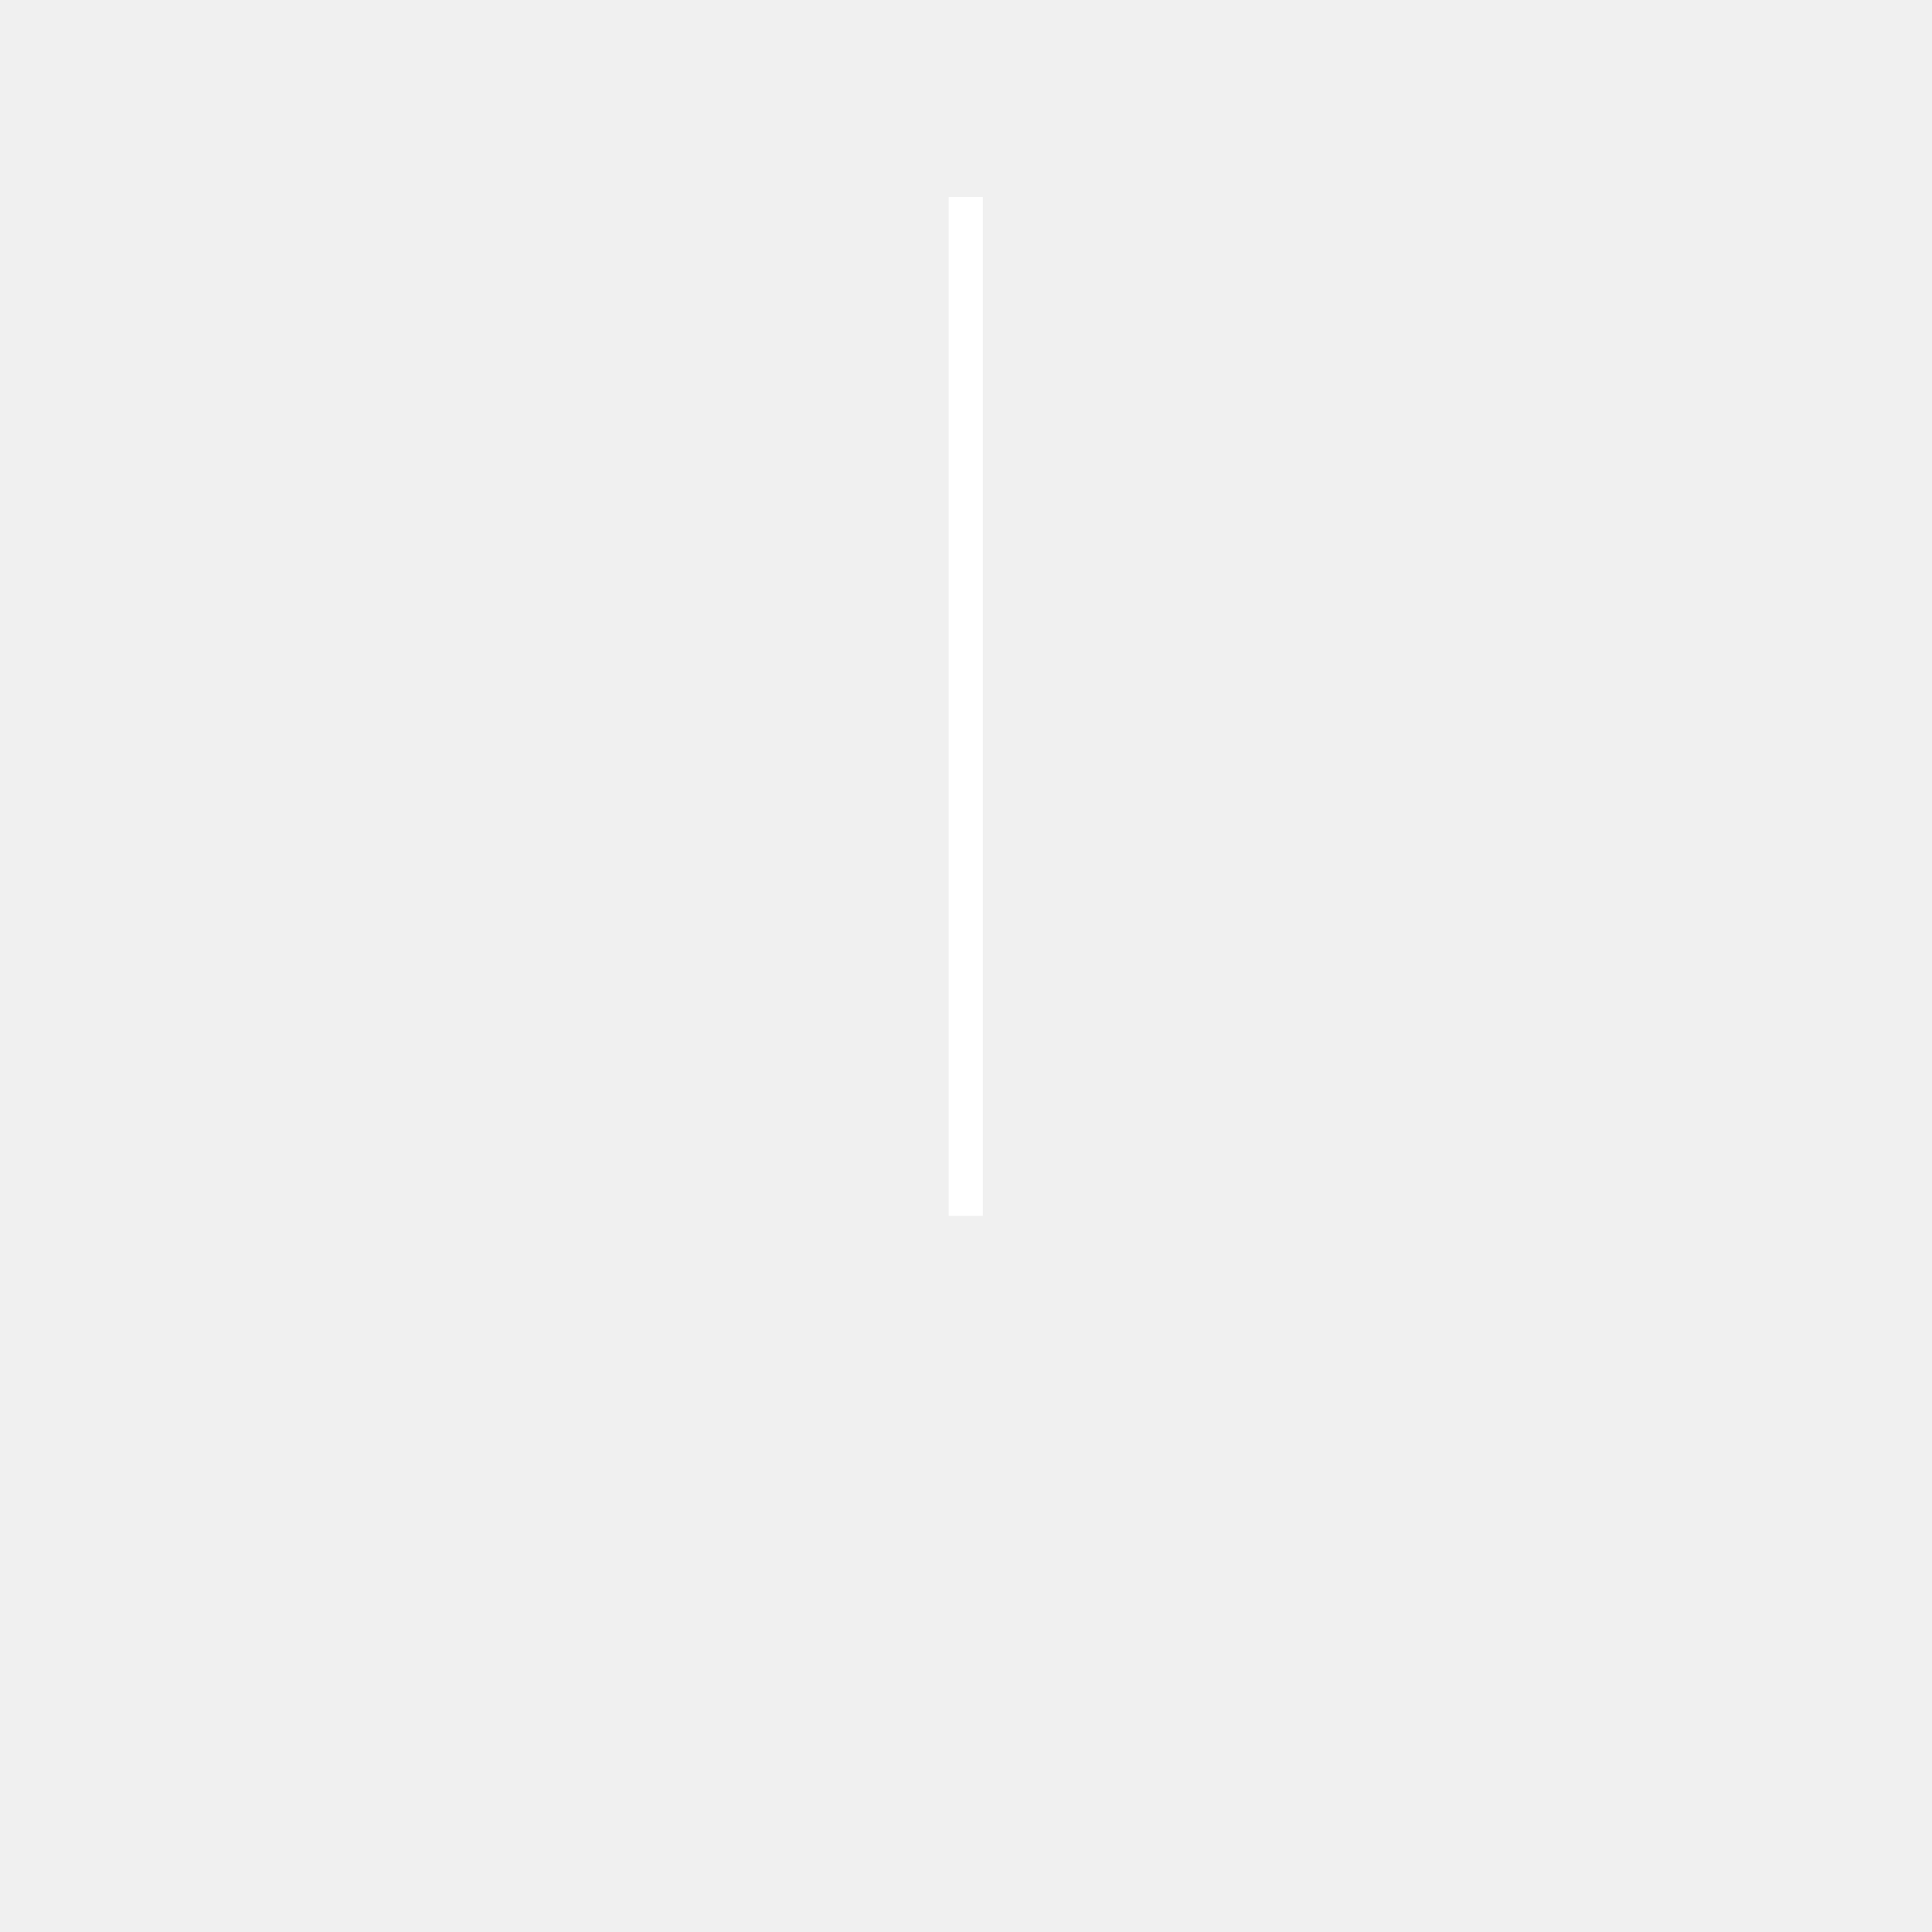
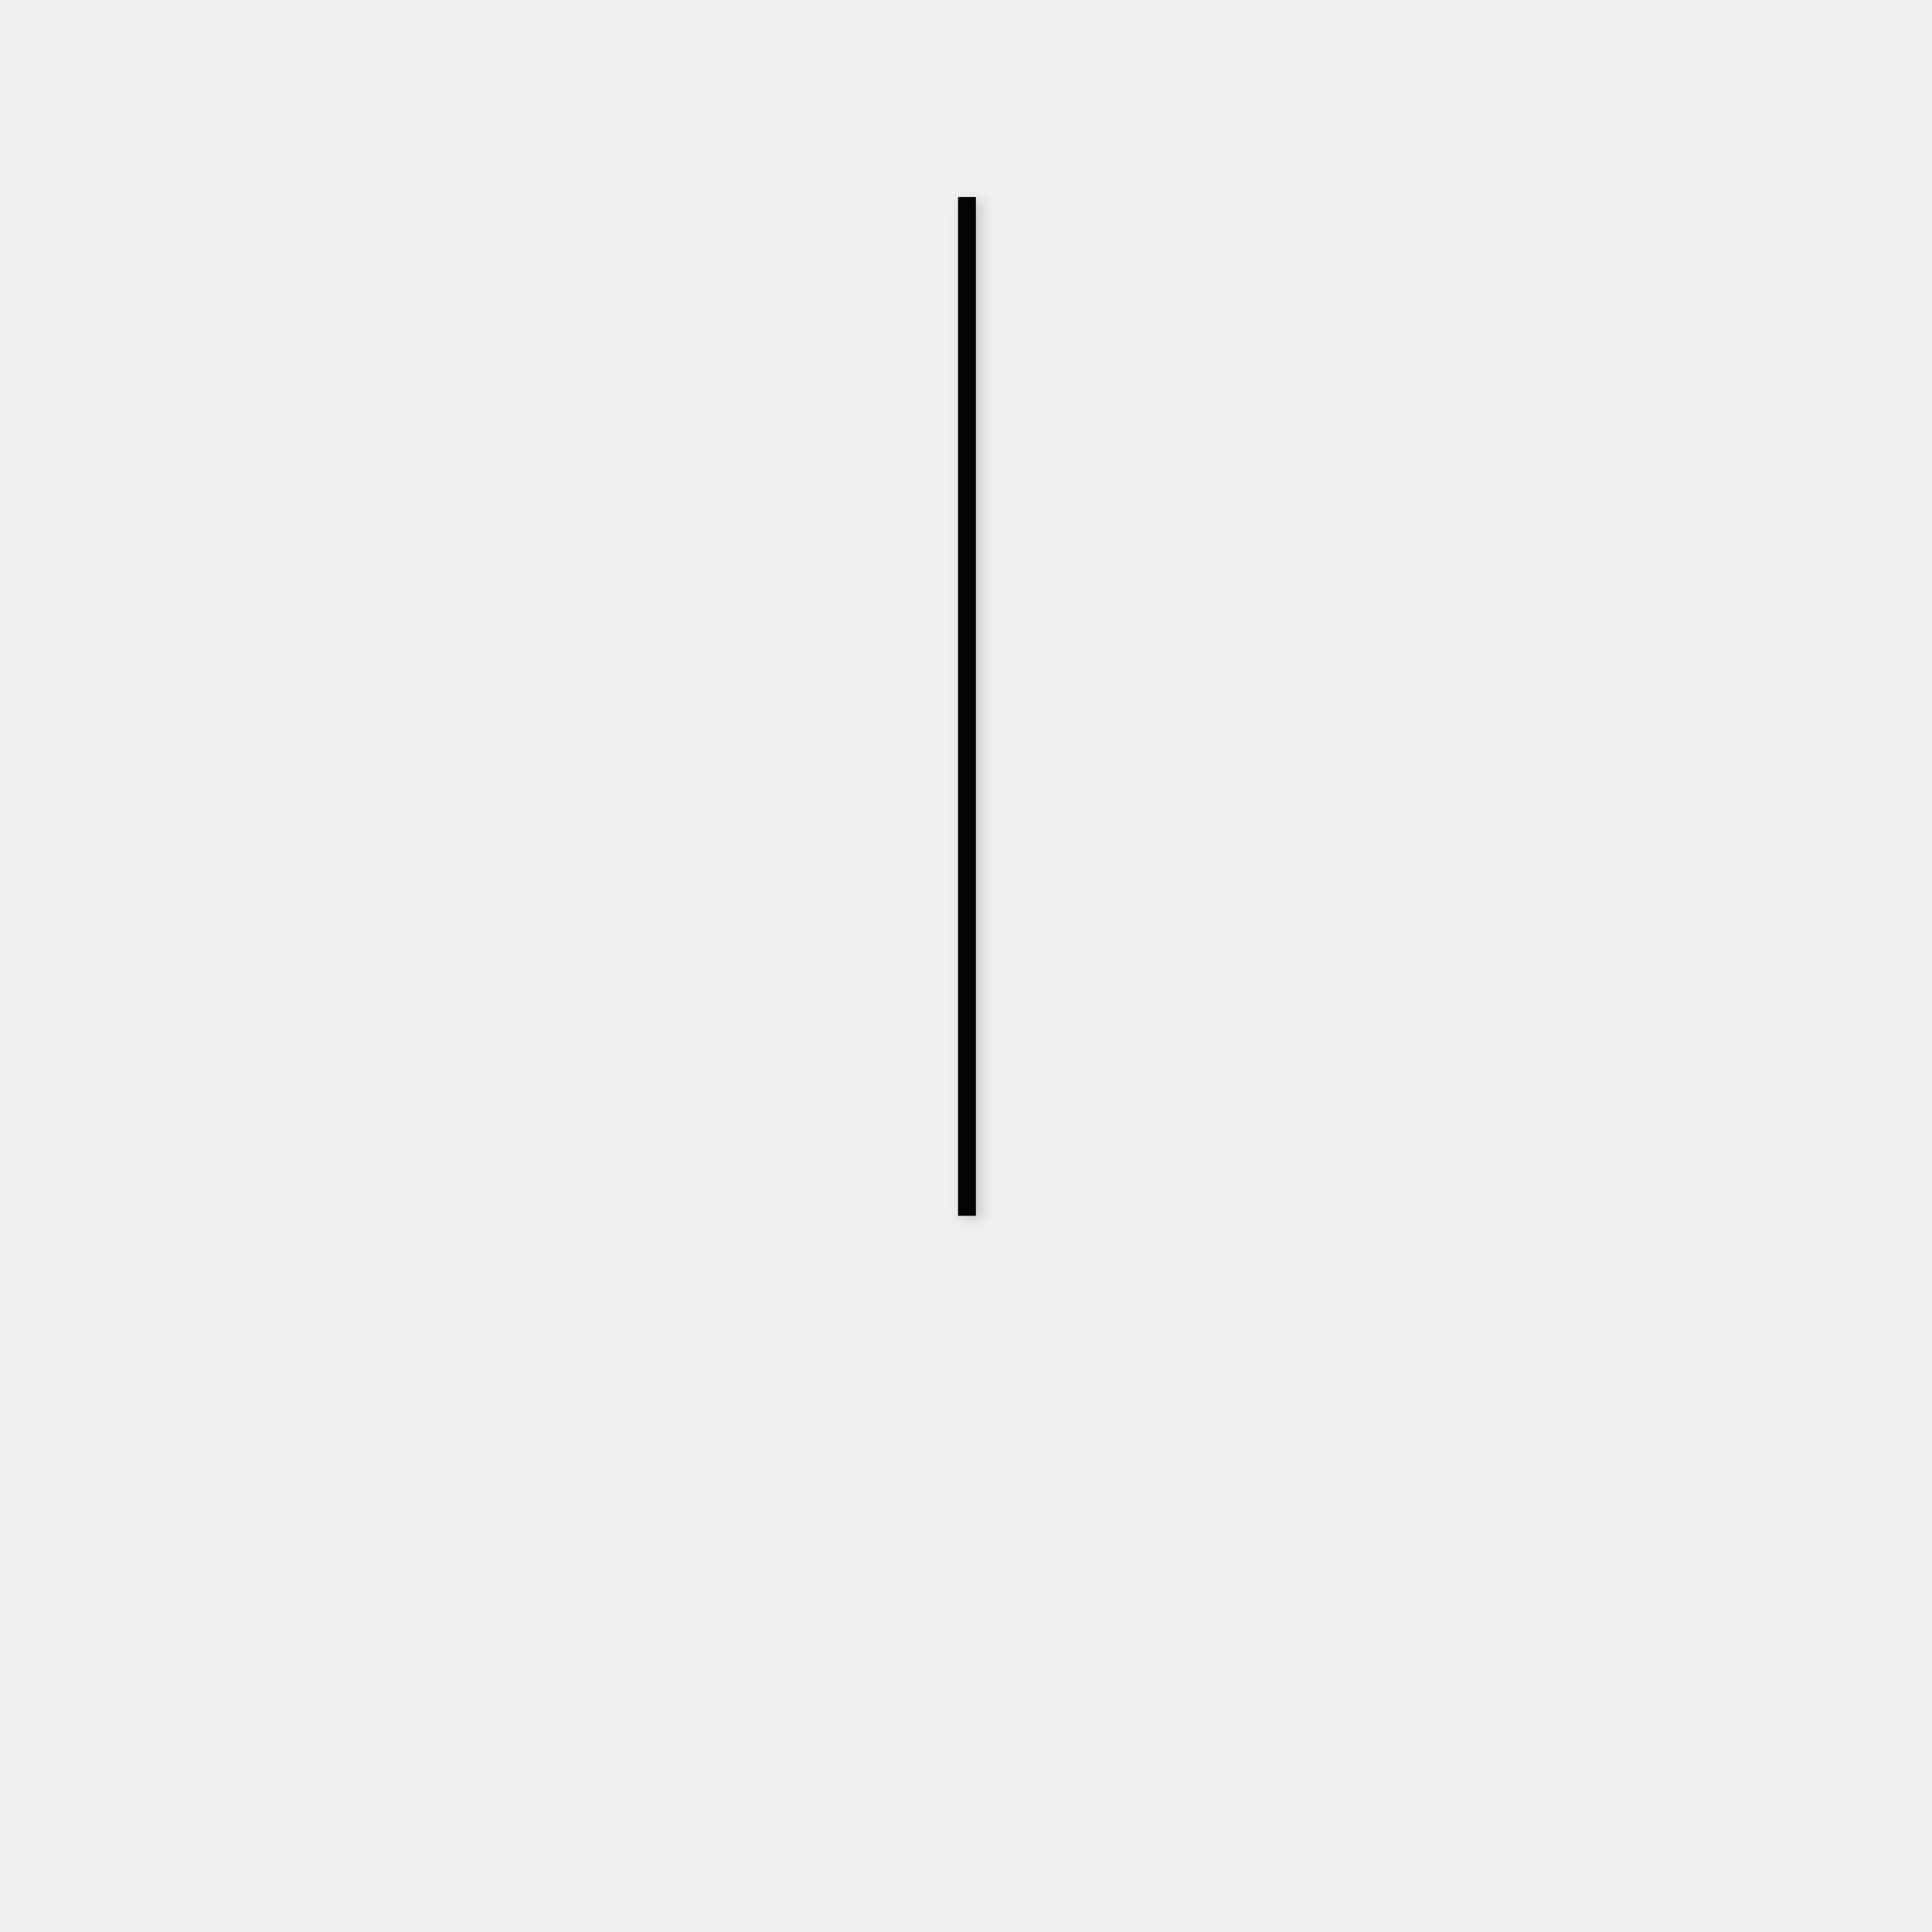
<svg xmlns="http://www.w3.org/2000/svg" width="130" height="130" viewBox="0 0 130 130" id="svg2" version="1.1">
-   <defs id="defs4" />
+   <defs id="defs4">
+     <filter style="color-interpolation-filters:sRGB" id="filter4467" x="-0.645" width="2.289" y="-0.014" height="1.028">
+       <feGaussianBlur stdDeviation="0.403" id="feGaussianBlur4469" />
+     </filter>
+   </defs>
+   <g id="layer1">
+     <rect style="opacity:0.155;fill:#000000;fill-opacity:0.979;stroke:#61737a;stroke-width:0;stroke-linecap:round;stroke-linejoin:round;stroke-miterlimit:4;stroke-dasharray:none;stroke-dashoffset:0;stroke-opacity:1;filter:url(#filter4467)" id="rect4146-3" width="1.5" height="68.554" x="64.63" y="13.491" />
+   </g>
  <g id="layer2" style="display:inline">
-     <rect style="opacity:1;fill:#ffffff;fill-opacity:1;stroke:#61737a;stroke-width:0;stroke-linecap:round;stroke-linejoin:round;stroke-miterlimit:4;stroke-dasharray:none;stroke-dashoffset:0;stroke-opacity:1" id="rect4146" width="2.3" height="68.554" x="63.834" y="13.257" />
+     <rect style="opacity:1;fill:#000000;fill-opacity:0.979;stroke:#61737a;stroke-width:0;stroke-linecap:round;stroke-linejoin:round;stroke-miterlimit:4;stroke-dasharray:none;stroke-dashoffset:0;stroke-opacity:1" id="rect4146" width="1.2" height="68.554" x="64.465" y="13.257" />
  </g>
</svg>
